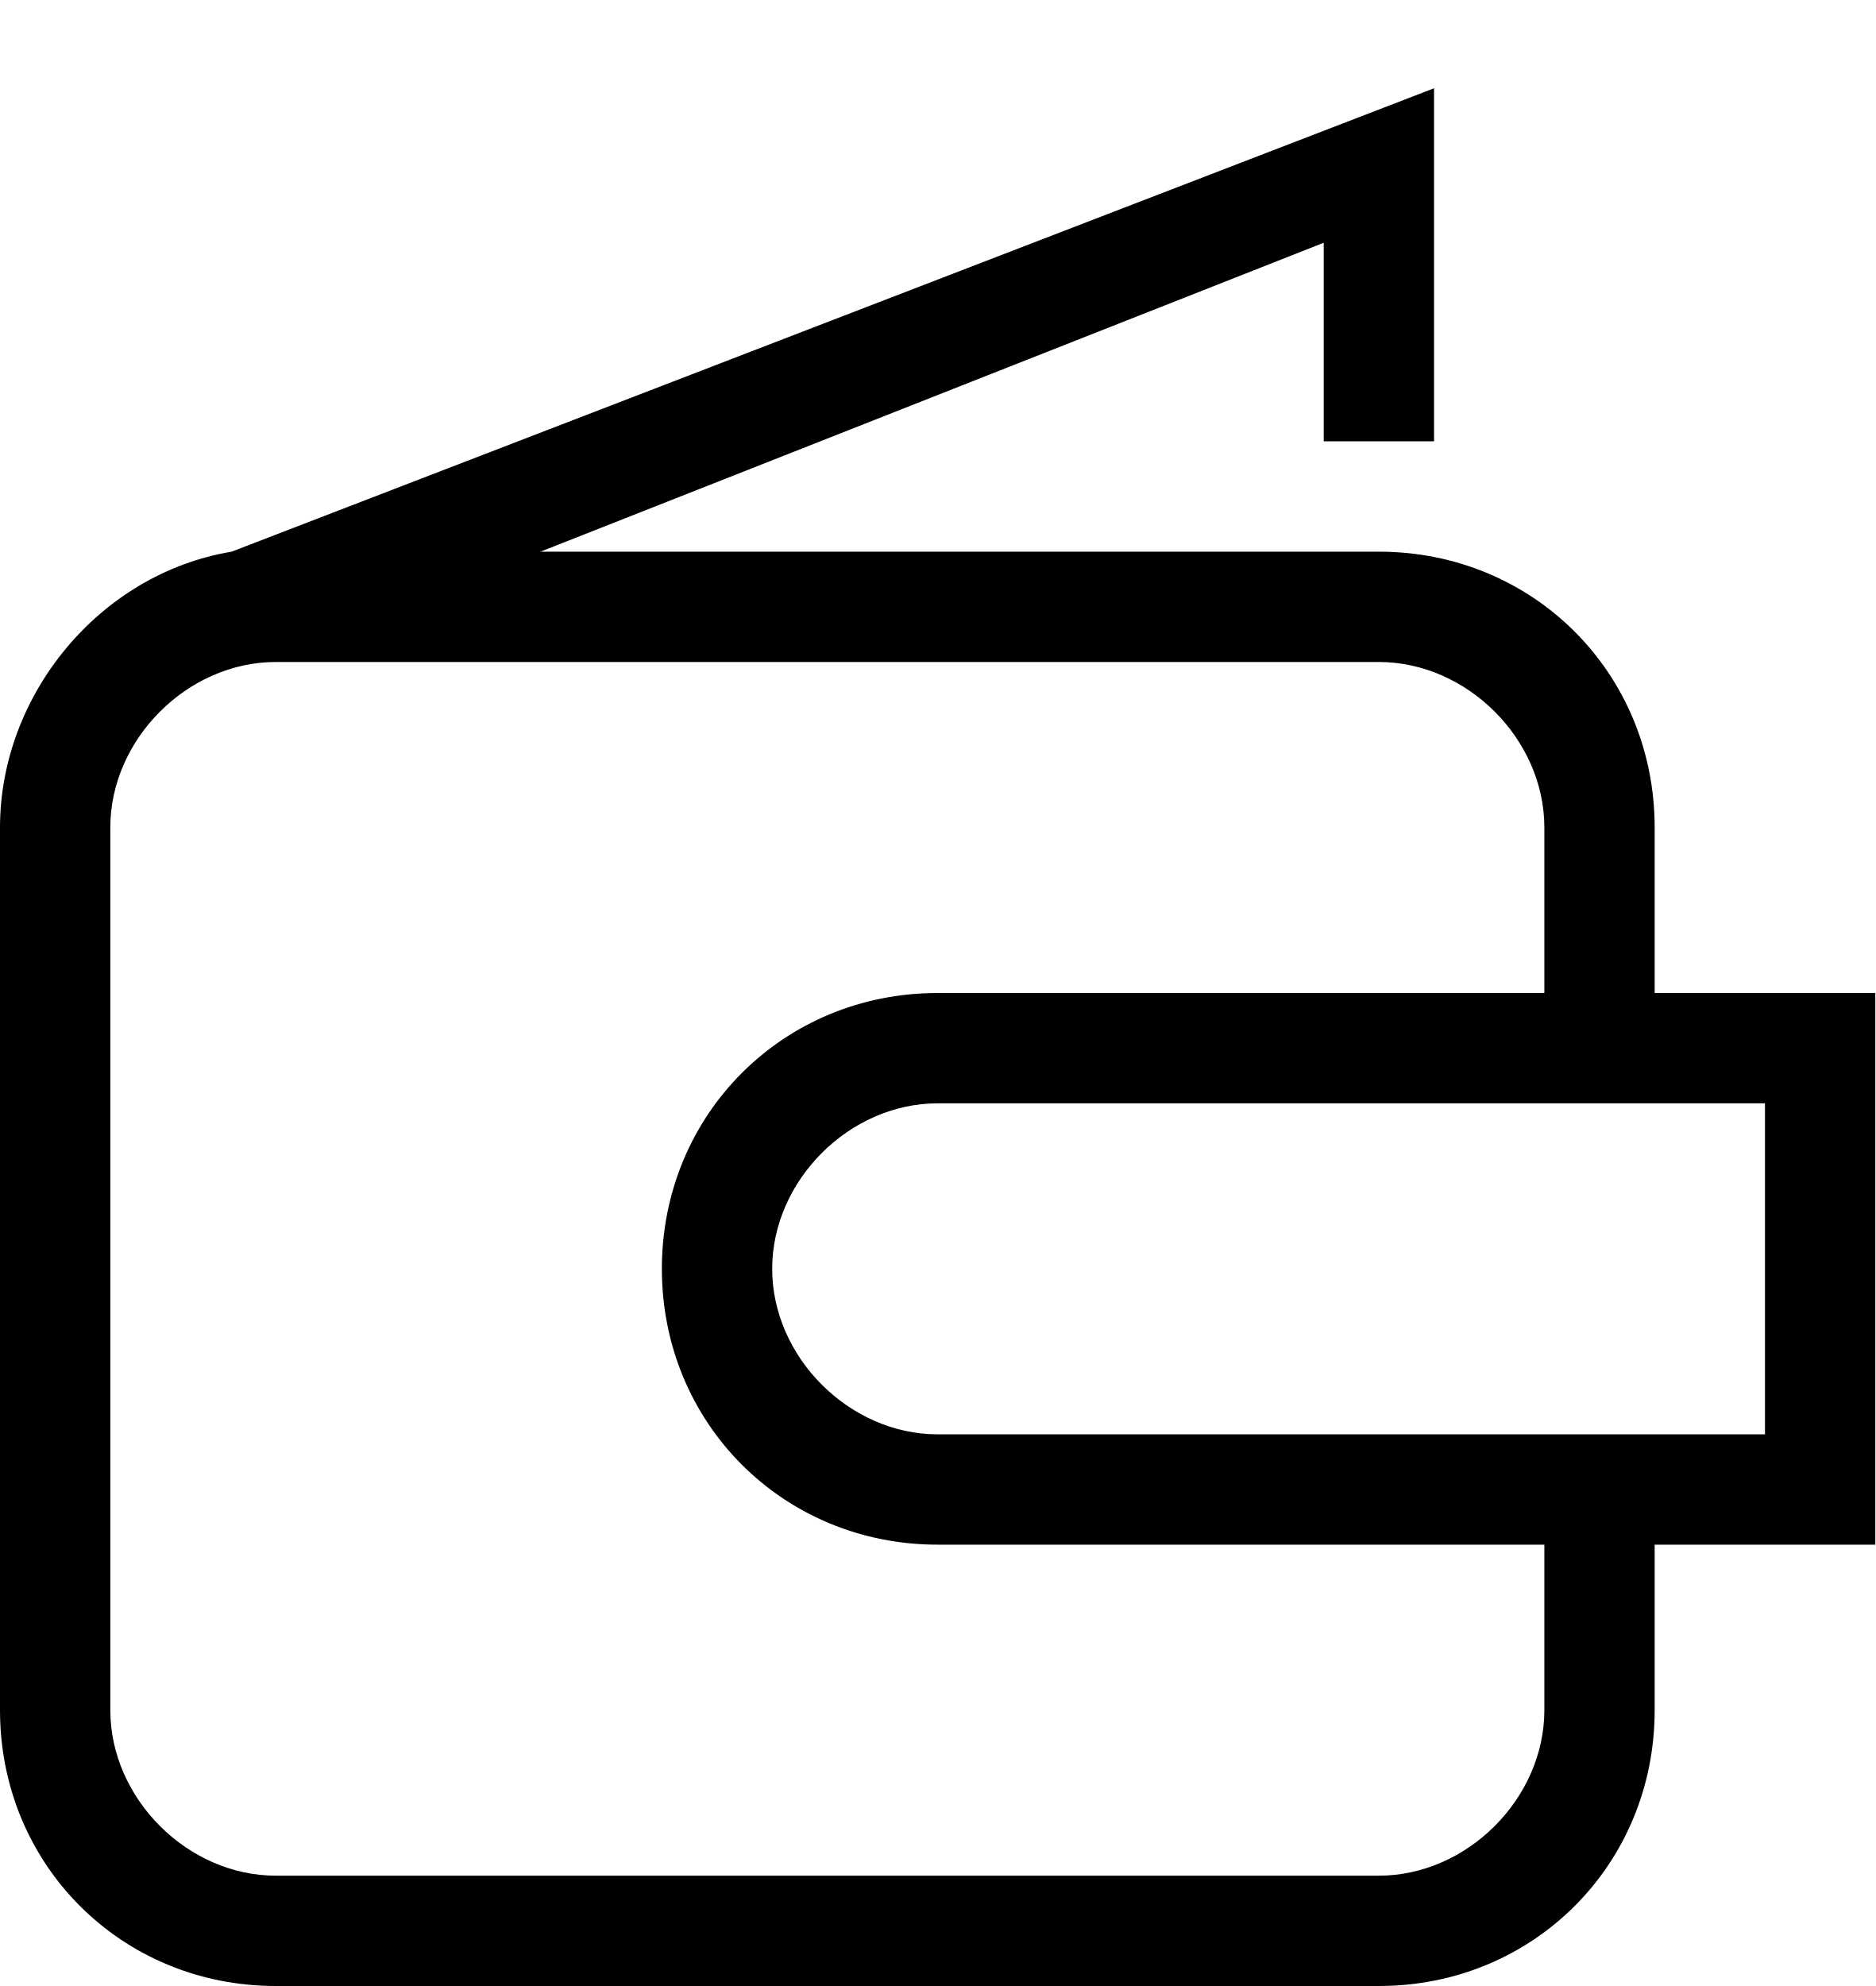
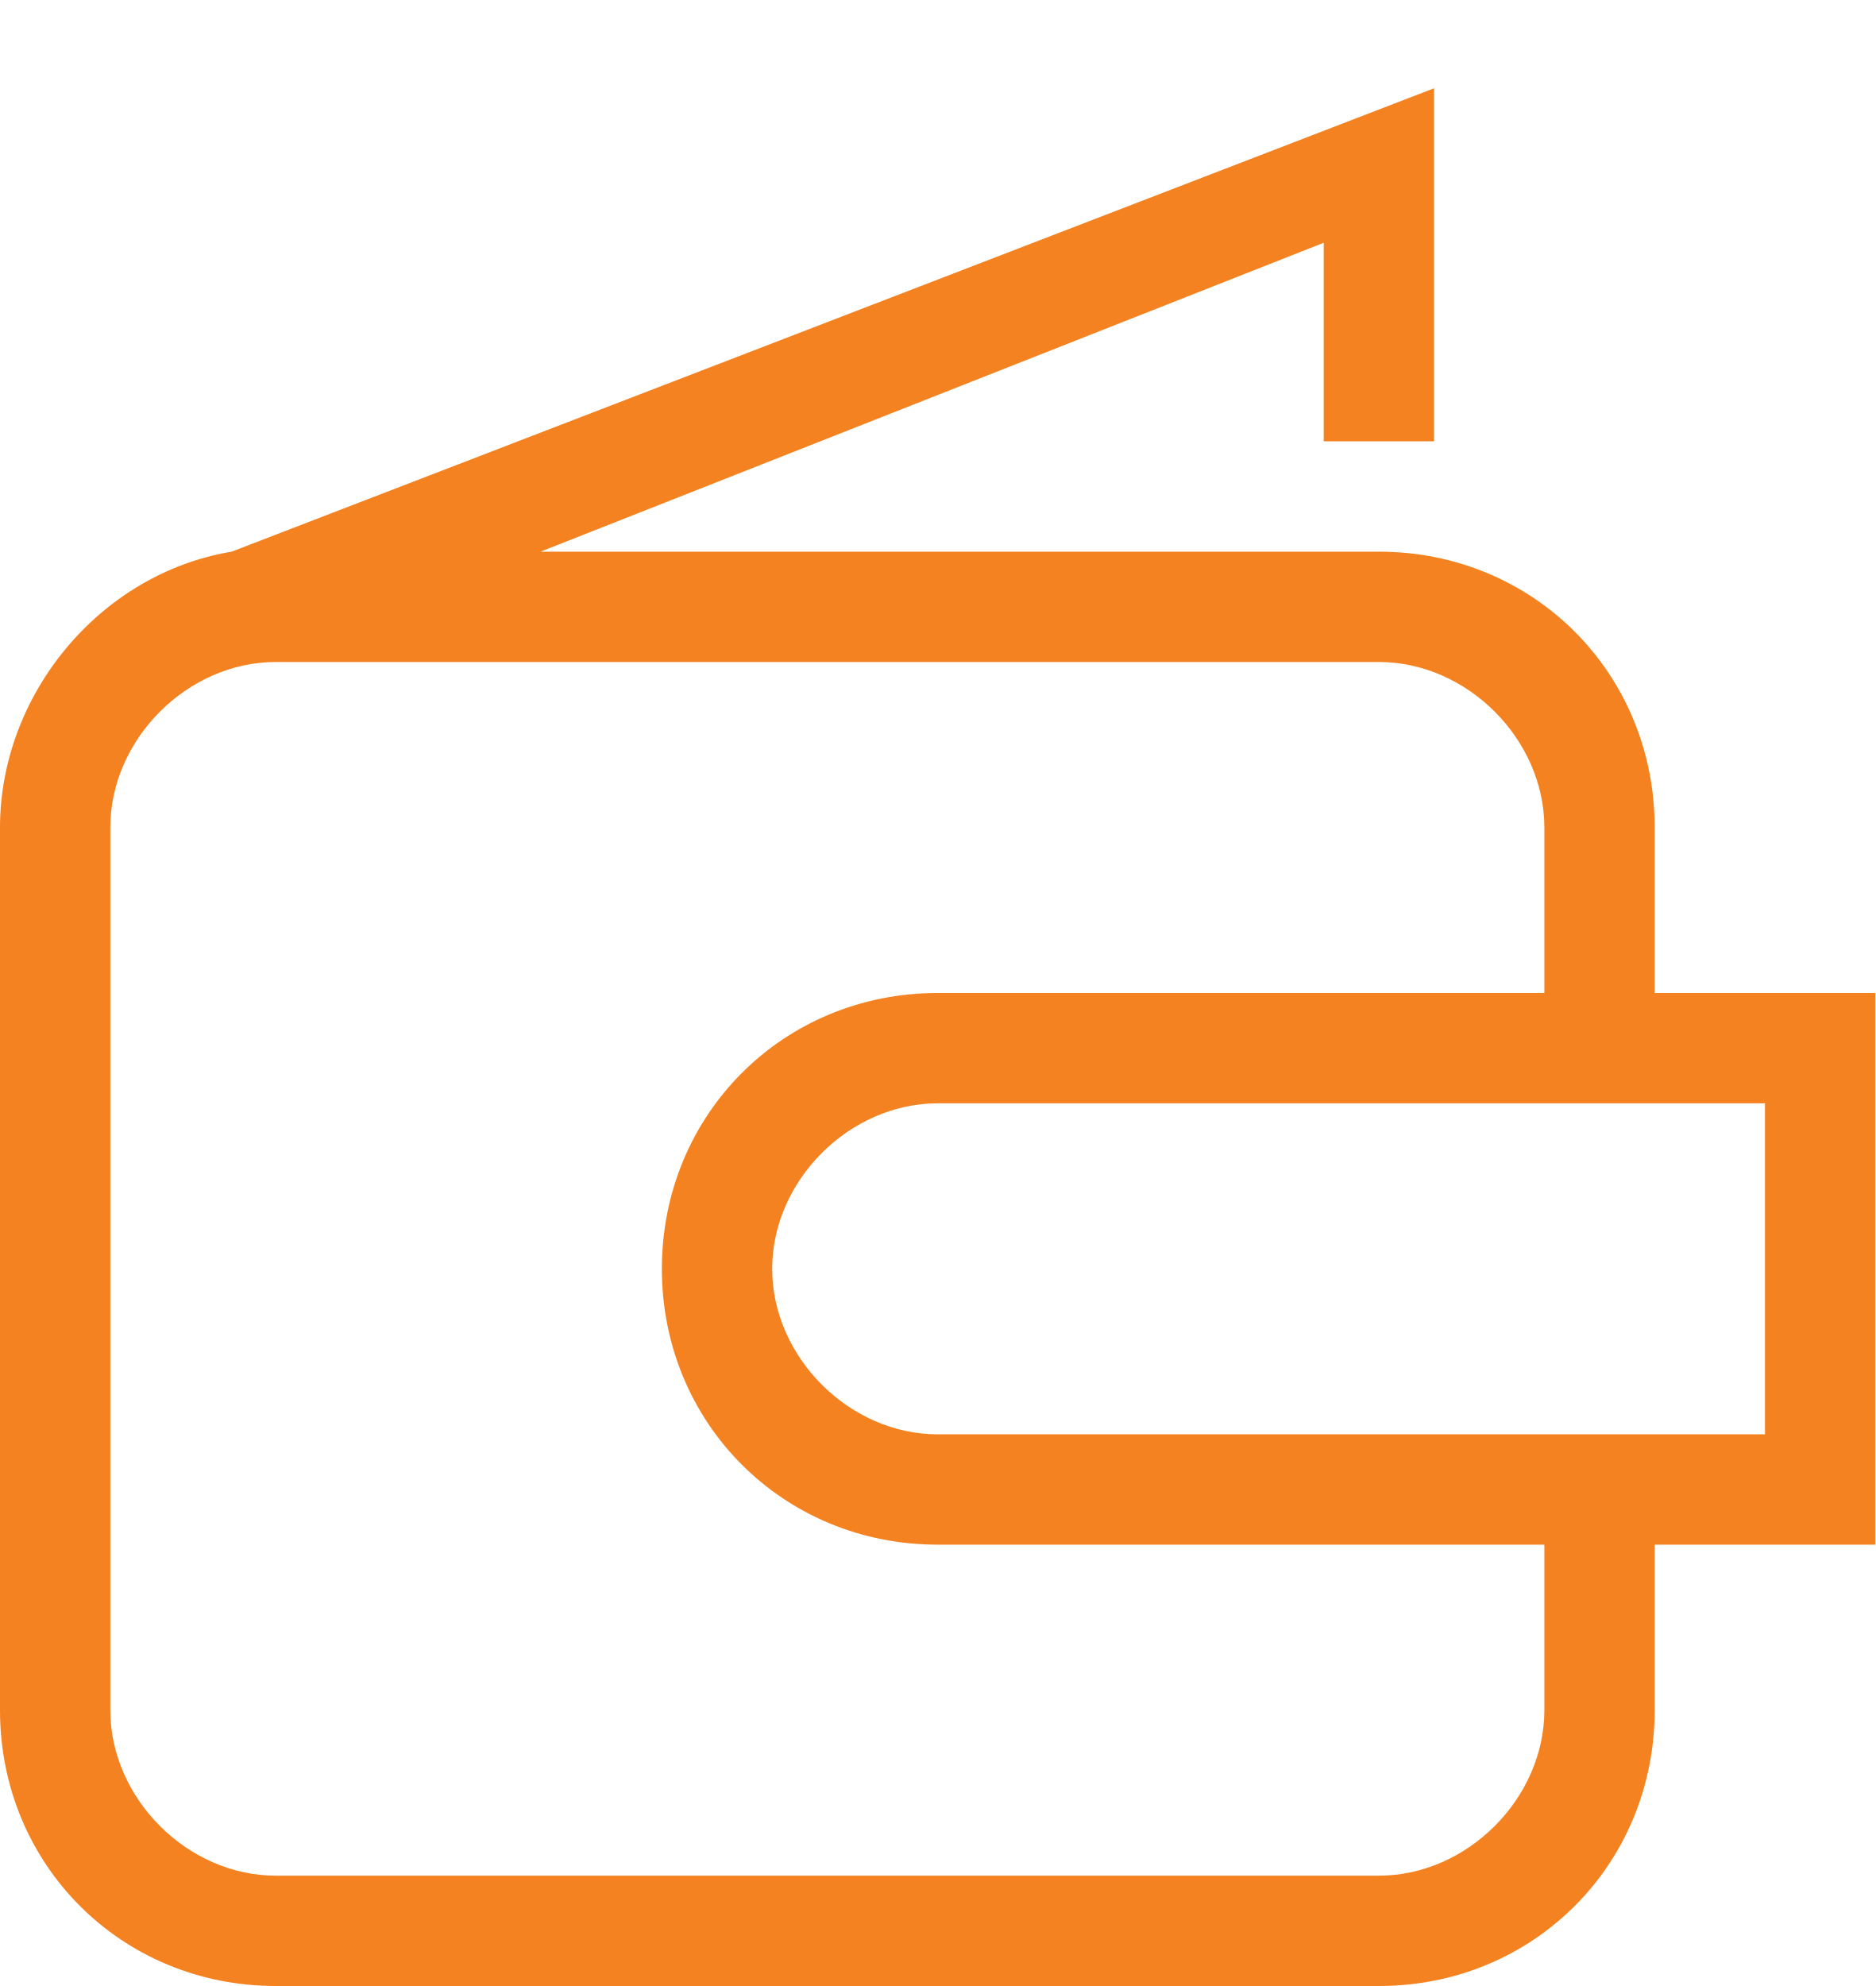
- <svg xmlns="http://www.w3.org/2000/svg" version="1.1" id="Layer_1" x="0px" y="0px" viewBox="0 0 17 18" style="enable-background:new 0 0 17 18;" xml:space="preserve">
+ <svg xmlns="http://www.w3.org/2000/svg" version="1.1" id="Layer_1" x="0px" y="0px" viewBox="0 0 17 18" style="enable-background:new 0 0 17 18; fill: #f58220" xml:space="preserve">
  <path d="M17,9h-2V7.5C15,6.1,13.9,5,12.5,5H4.9L12,2.2V4h1V0.8L2.1,5C0.9,5.2,0,6.3,0,7.5v8C0,16.9,1.1,18,2.5,18h10  c1.4,0,2.5-1.1,2.5-2.5V14h2V9z M14,15.5c0,0.8-0.7,1.5-1.5,1.5h-10C1.7,17,1,16.3,1,15.5v-8C1,6.7,1.7,6,2.5,6h10  C13.3,6,14,6.7,14,7.5V9H8.5C7.1,9,6,10.1,6,11.5S7.1,14,8.5,14H14V15.5z M16,13H8.5C7.7,13,7,12.3,7,11.5S7.7,10,8.5,10H16V13z" />
</svg>
